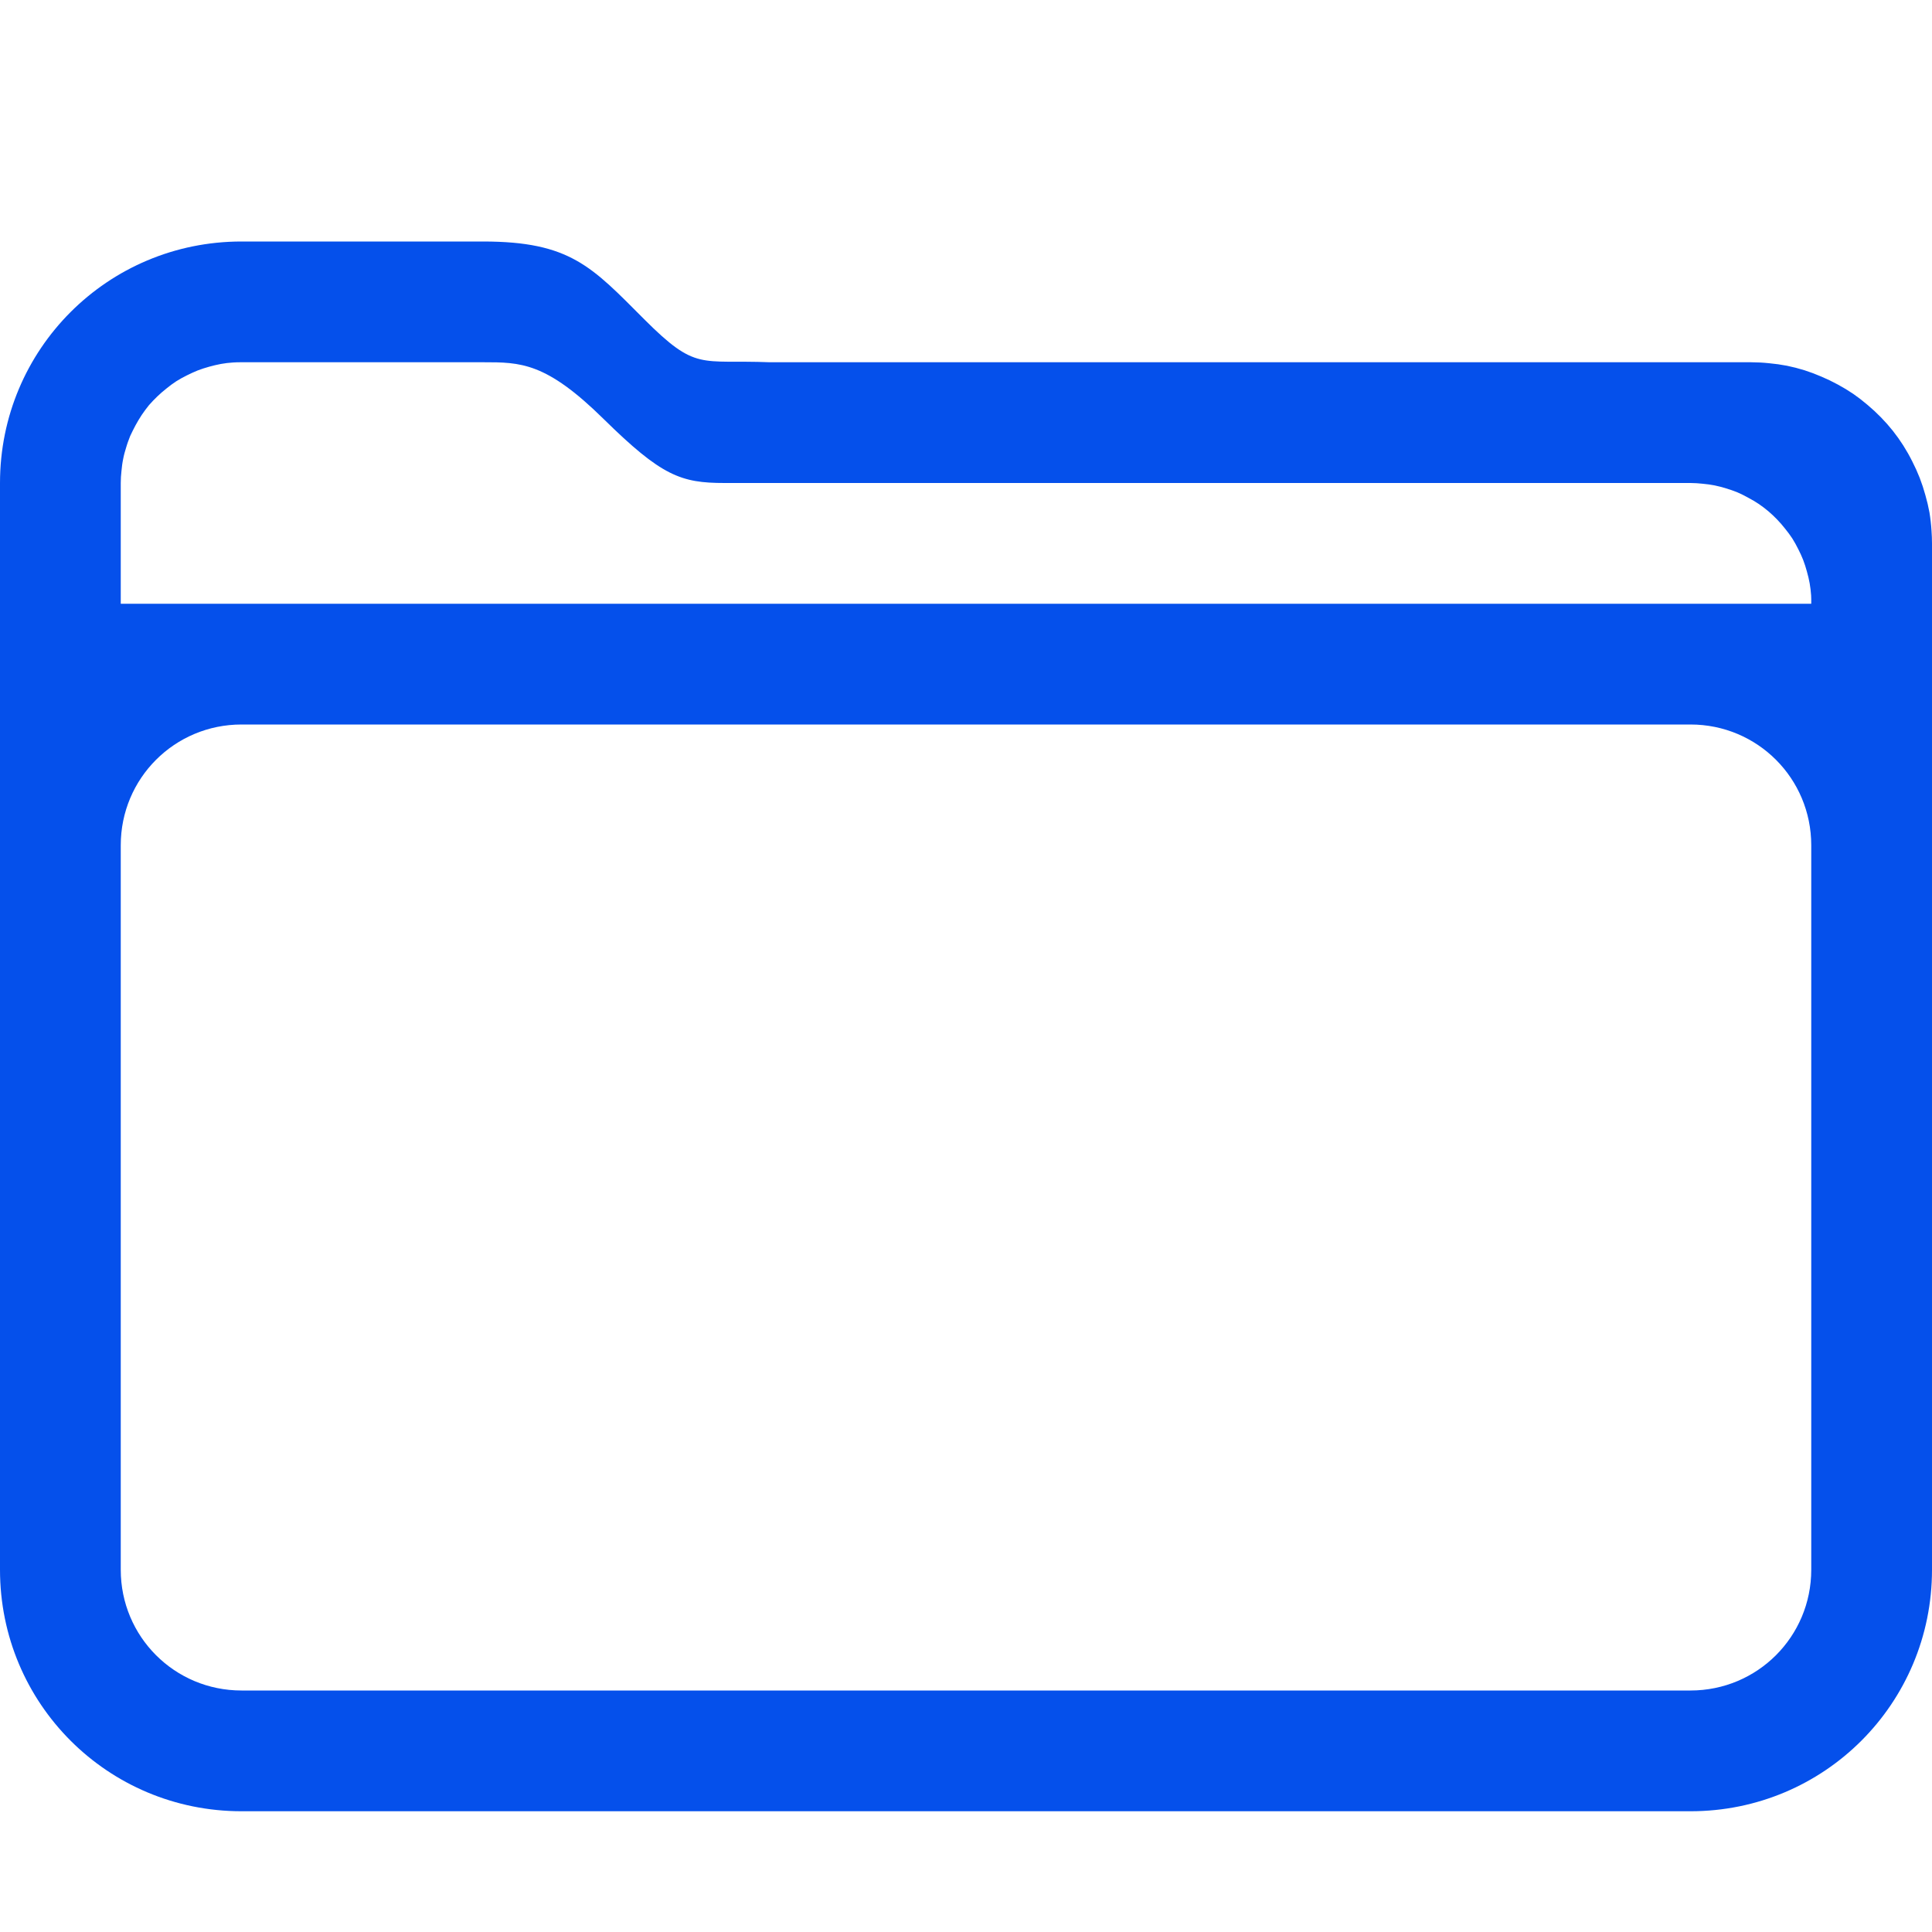
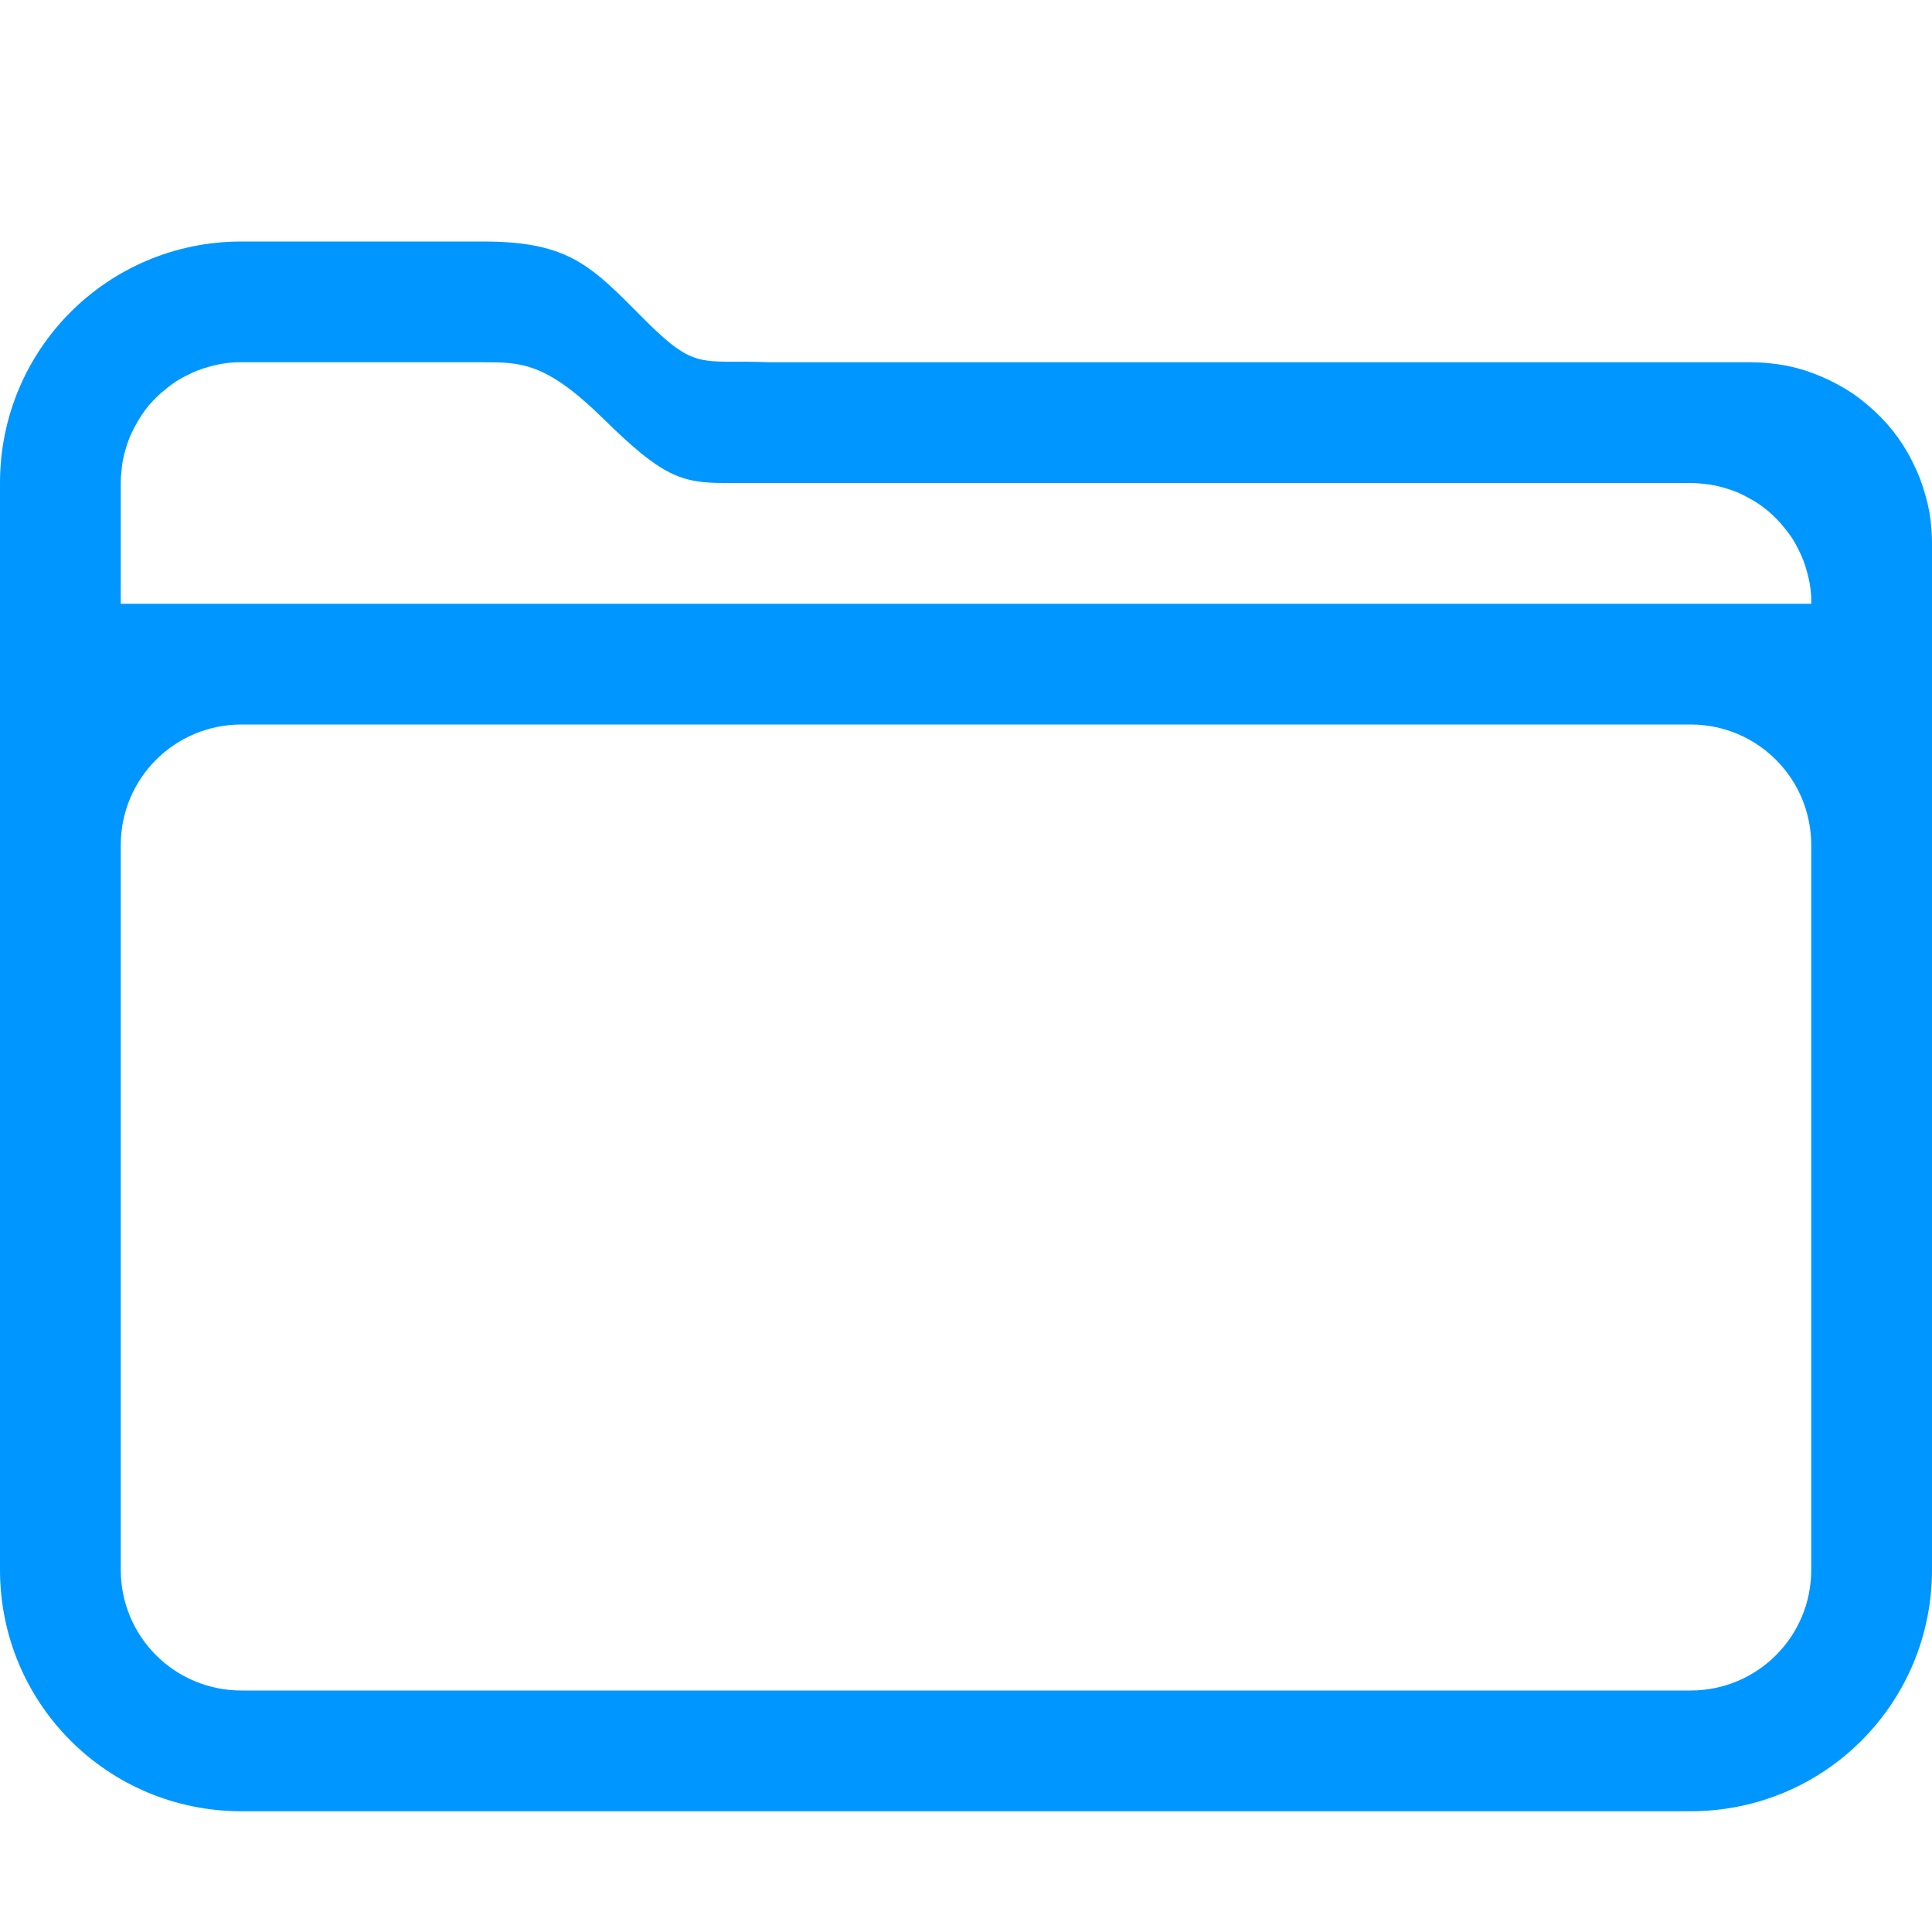
- <svg xmlns="http://www.w3.org/2000/svg" width="16" height="16" viewBox="0 0 16 16" version="1.1" id="svg13">
+ <svg xmlns="http://www.w3.org/2000/svg" id="svg13" version="1.1" viewBox="0 0 16 16" height="16" width="16">
  <defs id="defs3">
-     <style id="current-color-scheme" type="text/css">
+     <style type="text/css" id="current-color-scheme">
   .ColorScheme-Text { color:#363636; } .ColorScheme-Highlight { color:#5294e2; }
  </style>
  </defs>
-   <path style="color:#363636;opacity:1;fill:#0550eb;fill-opacity:1" d="M 2,2 C 0.892,2 0,2.892 0,4 v 9 c 0,1.108 0.892,2 2,2 h 12 c 1.108,0 2,-0.892 2,-2 V 5 4.5 A 1.5,1.5 0 0 0 15.996,4.395 1.5,1.5 0 0 0 15.979,4.244 1.5,1.5 0 0 0 15.945,4.1 1.5,1.5 0 0 0 15.898,3.957 1.5,1.5 0 0 0 15.836,3.82 1.5,1.5 0 0 0 15.762,3.689 1.5,1.5 0 0 0 15.676,3.568 1.5,1.5 0 0 0 15.576,3.455 1.5,1.5 0 0 0 15.467,3.354 1.5,1.5 0 0 0 15.348,3.262 1.5,1.5 0 0 0 15.219,3.184 1.5,1.5 0 0 0 15.084,3.119 1.5,1.5 0 0 0 14.943,3.066 1.5,1.5 0 0 0 14.799,3.029 1.5,1.5 0 0 0 14.65,3.008 1.5,1.5 0 0 0 14.5,3 H 6.375 C 5.795,2.977 5.768,3.077 5.334,2.643 4.9,2.208 4.721,2 4,2 H 3 Z M 2,3 H 3 4 C 4.312,3 4.521,2.999 5,3.471 5.479,3.942 5.639,4 6,4 H 13.088 14 a 1,1 0 0 1 0.1,0.006 1,1 0 0 1 0.1,0.014 1,1 0 0 1 0.096,0.025 1,1 0 0 1 0.094,0.033 1,1 0 0 1 0.09,0.045 1,1 0 0 1 0.086,0.051 1,1 0 0 1 0.08,0.061 1,1 0 0 1 0.072,0.068 1,1 0 0 1 0.066,0.076 1,1 0 0 1 0.059,0.08 1,1 0 0 1 0.049,0.088 1,1 0 0 1 0.041,0.09 1,1 0 0 1 0.031,0.096 1,1 0 0 1 0.023,0.098 1,1 0 0 1 0.012,0.1 A 1,1 0 0 1 15,5 H 14 2 1 V 4 C 1,3.967 1.002,3.933 1.006,3.9 1.009,3.867 1.013,3.834 1.02,3.801 1.026,3.768 1.035,3.737 1.045,3.705 1.054,3.673 1.066,3.642 1.078,3.611 1.092,3.581 1.107,3.551 1.123,3.521 1.139,3.492 1.156,3.463 1.174,3.436 1.193,3.408 1.213,3.381 1.234,3.355 1.256,3.33 1.279,3.306 1.303,3.283 1.327,3.26 1.352,3.238 1.379,3.217 1.405,3.196 1.431,3.176 1.459,3.158 1.487,3.14 1.517,3.124 1.547,3.109 1.576,3.094 1.606,3.081 1.637,3.068 1.668,3.056 1.7,3.046 1.732,3.037 1.765,3.028 1.797,3.02 1.83,3.014 1.863,3.008 1.896,3.004 1.93,3.002 1.953,3 1.977,3 2,3 Z m 0,3 h 12 c 0.554,0 1,0.446 1,1 v 6 c 0,0.554 -0.446,1 -1,1 H 2 C 1.446,14 1,13.554 1,13 V 7 C 1,6.446 1.446,6 2,6 Z" id="path832" />
+   <path id="path832" d="M 2,2 C 0.892,2 0,2.892 0,4 v 9 c 0,1.108 0.892,2 2,2 h 12 c 1.108,0 2,-0.892 2,-2 V 5 4.5 A 1.5,1.5 0 0 0 15.996,4.395 1.5,1.5 0 0 0 15.979,4.244 1.5,1.5 0 0 0 15.945,4.1 1.5,1.5 0 0 0 15.898,3.957 1.5,1.5 0 0 0 15.836,3.82 1.5,1.5 0 0 0 15.762,3.689 1.5,1.5 0 0 0 15.676,3.568 1.5,1.5 0 0 0 15.576,3.455 1.5,1.5 0 0 0 15.467,3.354 1.5,1.5 0 0 0 15.348,3.262 1.5,1.5 0 0 0 15.219,3.184 1.5,1.5 0 0 0 15.084,3.119 1.5,1.5 0 0 0 14.943,3.066 1.5,1.5 0 0 0 14.799,3.029 1.5,1.5 0 0 0 14.65,3.008 1.5,1.5 0 0 0 14.5,3 H 6.375 C 5.795,2.977 5.768,3.077 5.334,2.643 4.9,2.208 4.721,2 4,2 H 3 Z M 2,3 H 3 4 C 4.312,3 4.521,2.999 5,3.471 5.479,3.942 5.639,4 6,4 H 13.088 14 a 1,1 0 0 1 0.1,0.006 1,1 0 0 1 0.1,0.014 1,1 0 0 1 0.096,0.025 1,1 0 0 1 0.094,0.033 1,1 0 0 1 0.09,0.045 1,1 0 0 1 0.086,0.051 1,1 0 0 1 0.08,0.061 1,1 0 0 1 0.072,0.068 1,1 0 0 1 0.066,0.076 1,1 0 0 1 0.059,0.08 1,1 0 0 1 0.049,0.088 1,1 0 0 1 0.041,0.09 1,1 0 0 1 0.031,0.096 1,1 0 0 1 0.023,0.098 1,1 0 0 1 0.012,0.1 A 1,1 0 0 1 15,5 H 14 2 1 V 4 C 1,3.967 1.002,3.933 1.006,3.9 1.009,3.867 1.013,3.834 1.02,3.801 1.026,3.768 1.035,3.737 1.045,3.705 1.054,3.673 1.066,3.642 1.078,3.611 1.092,3.581 1.107,3.551 1.123,3.521 1.139,3.492 1.156,3.463 1.174,3.436 1.193,3.408 1.213,3.381 1.234,3.355 1.256,3.33 1.279,3.306 1.303,3.283 1.327,3.26 1.352,3.238 1.379,3.217 1.405,3.196 1.431,3.176 1.459,3.158 1.487,3.14 1.517,3.124 1.547,3.109 1.576,3.094 1.606,3.081 1.637,3.068 1.668,3.056 1.7,3.046 1.732,3.037 1.765,3.028 1.797,3.02 1.83,3.014 1.863,3.008 1.896,3.004 1.93,3.002 1.953,3 1.977,3 2,3 Z m 0,3 h 12 c 0.554,0 1,0.446 1,1 v 6 c 0,0.554 -0.446,1 -1,1 H 2 C 1.446,14 1,13.554 1,13 V 7 C 1,6.446 1.446,6 2,6 Z" style="color:#363636;opacity:1;fill:#0096ff;fill-opacity:1" />
</svg>
